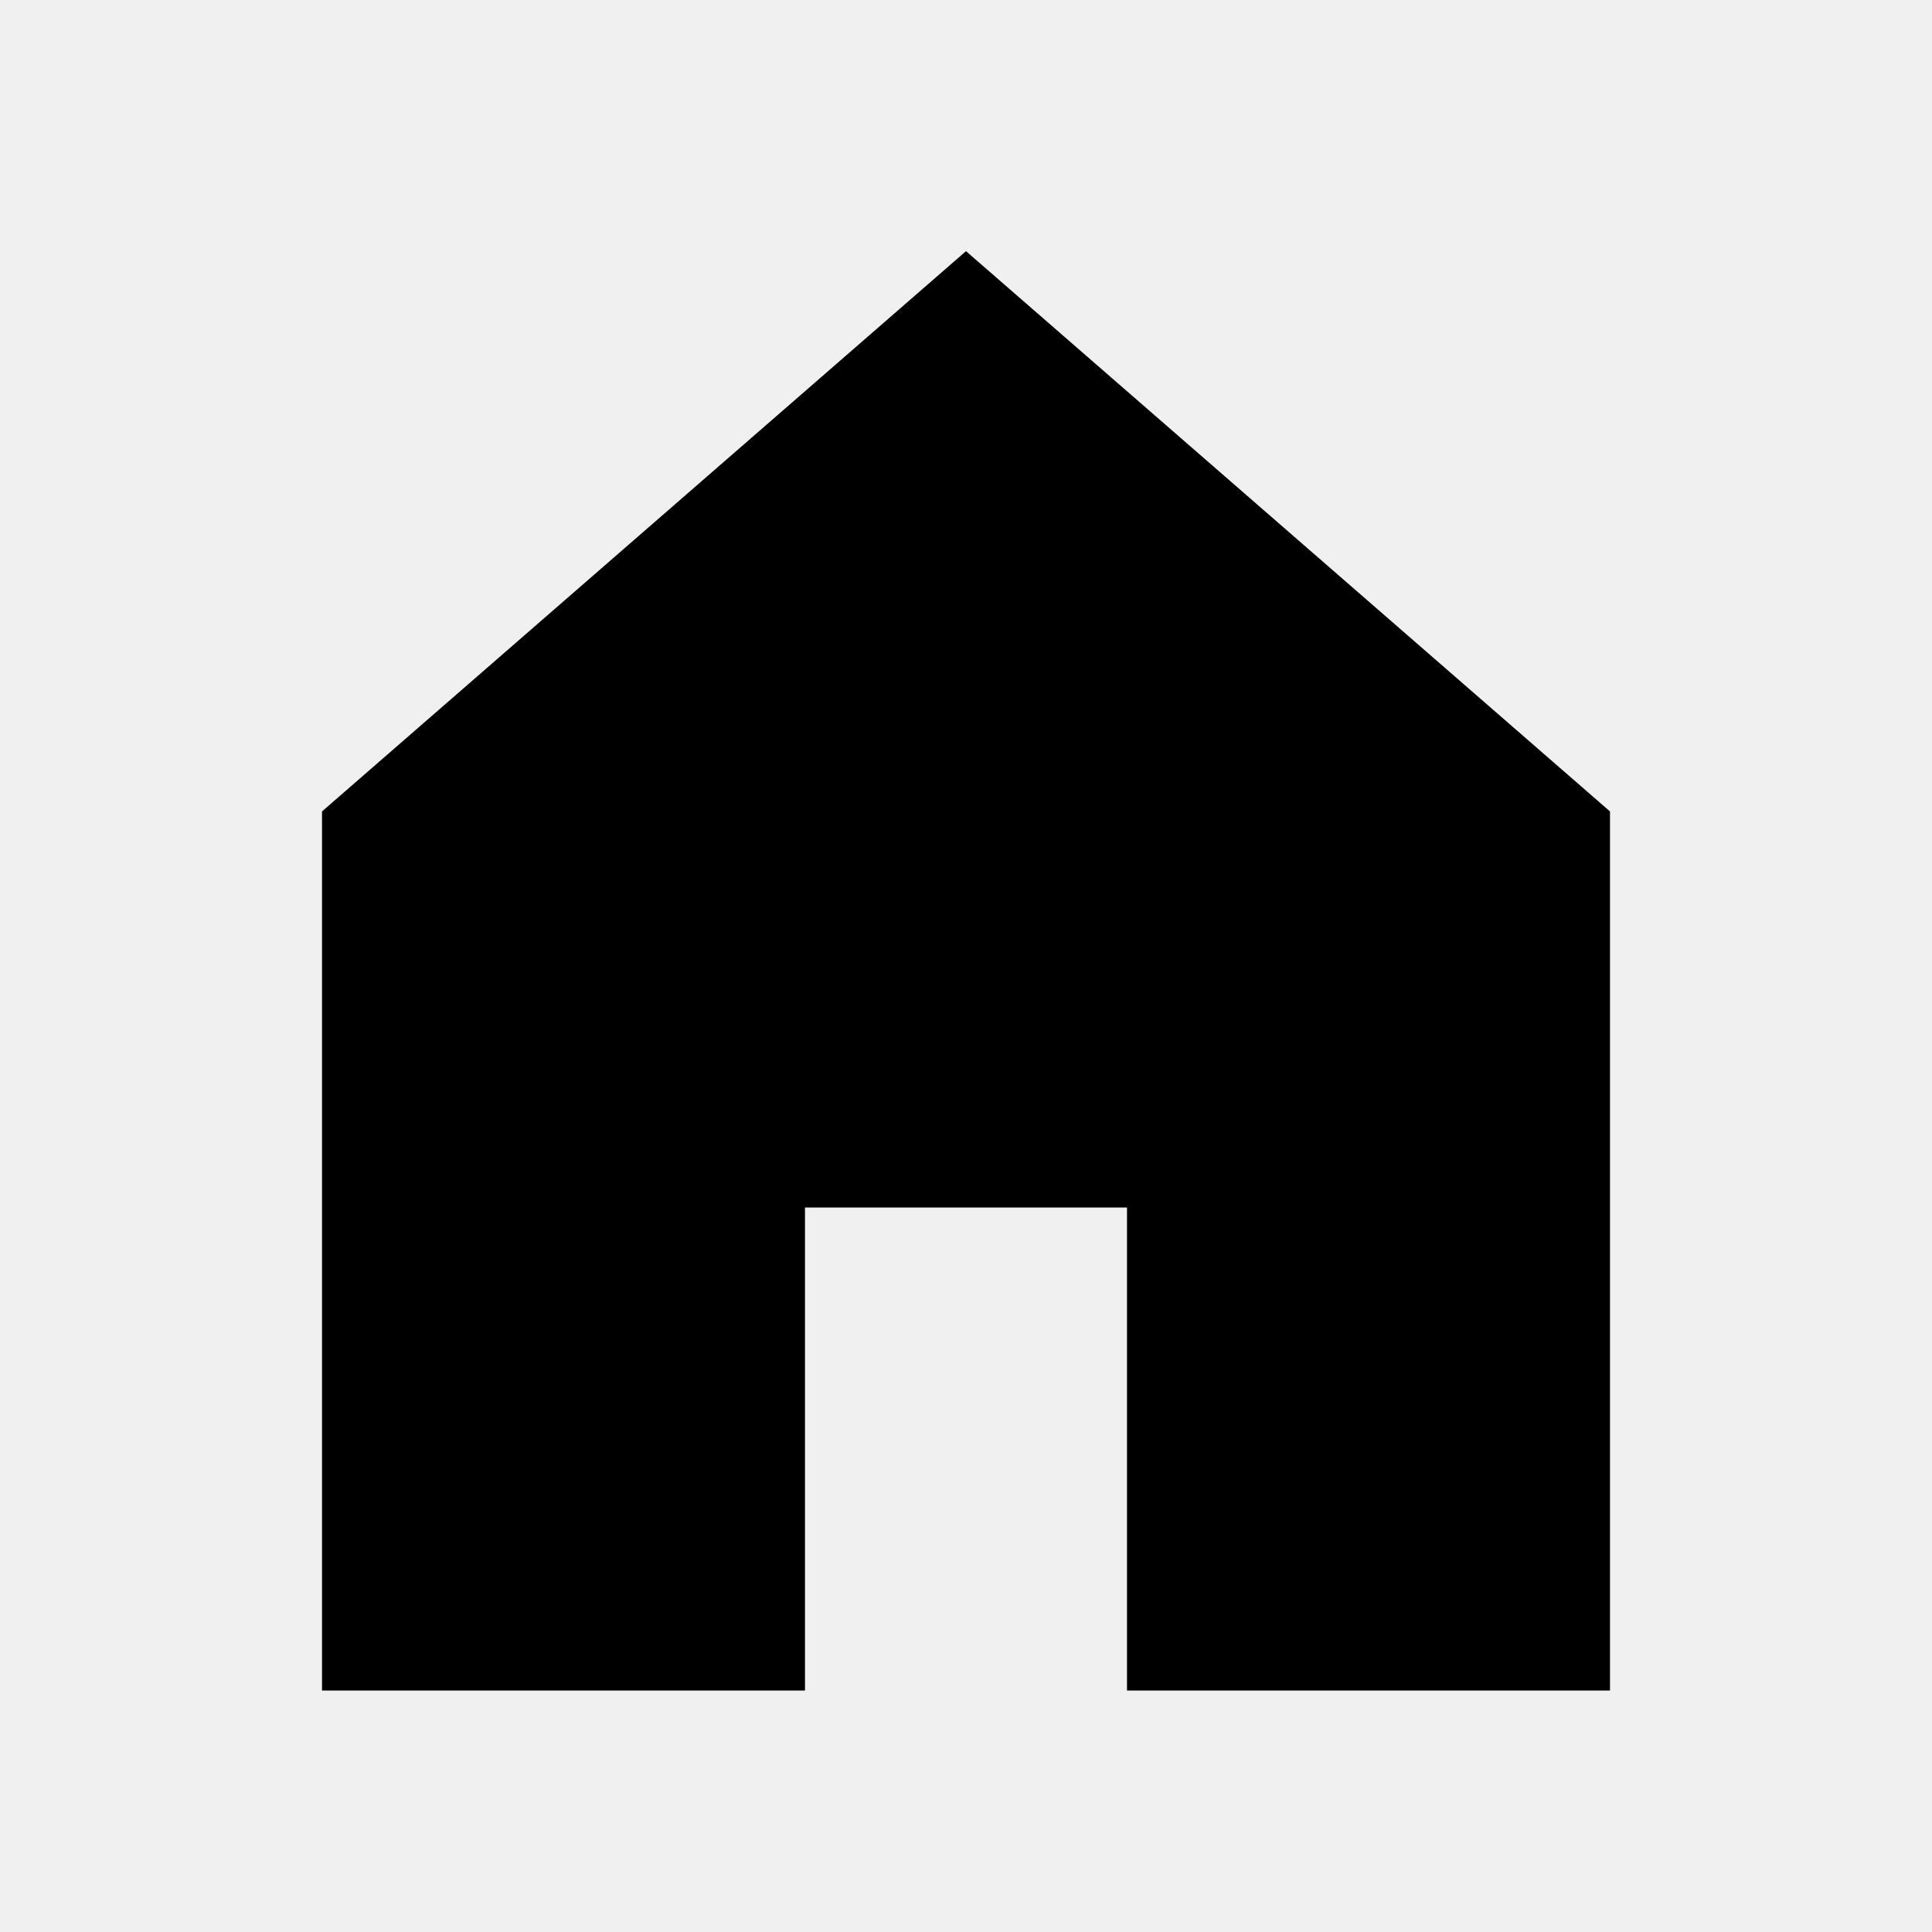
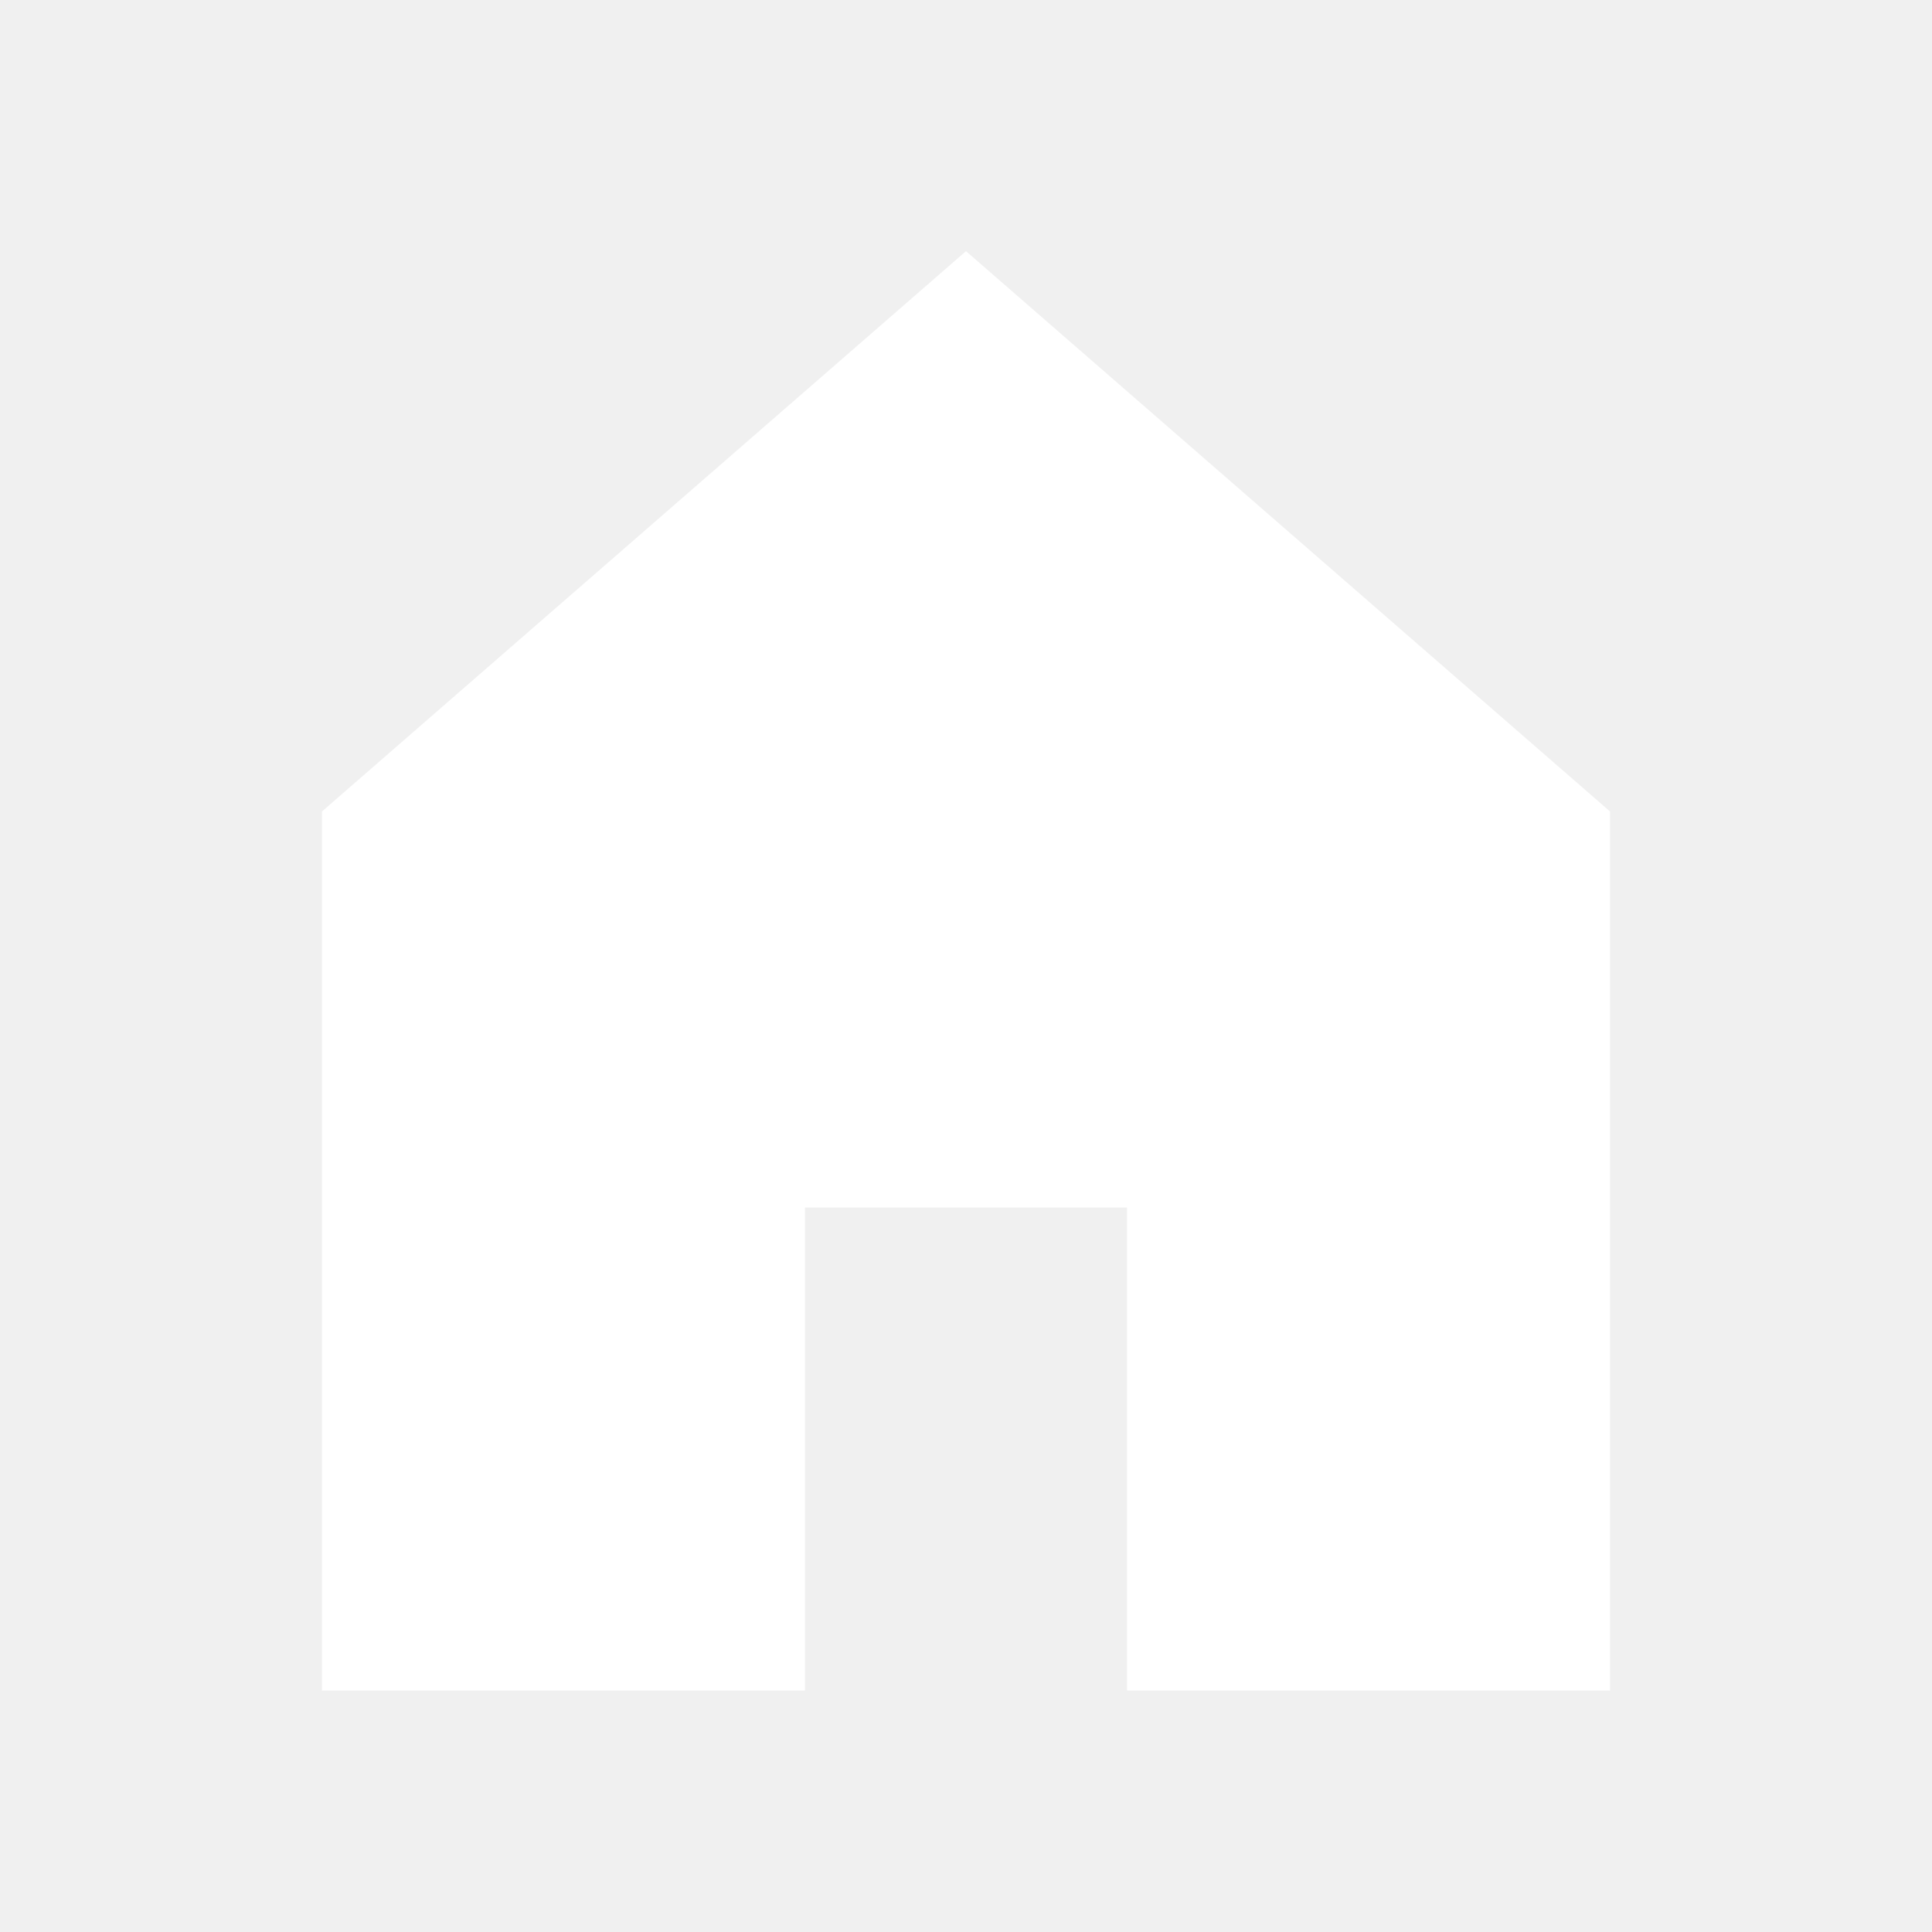
- <svg xmlns="http://www.w3.org/2000/svg" enable-background="new 0 0 24 24" viewBox="0 0 24 24" focusable="false" style="pointer-events: none; display: block; width: 100%; height: 100%;">
+ <svg xmlns="http://www.w3.org/2000/svg" fill="white" enable-background="new 0 0 24 24" viewBox="0 0 24 24" focusable="false" style="pointer-events: none; display: block; width: 100%; height: 100%;">
  <g>
    <path d="M4 21V10.08l8-6.96 8 6.96V21h-6v-6h-4v6H4z" />
  </g>
</svg>
